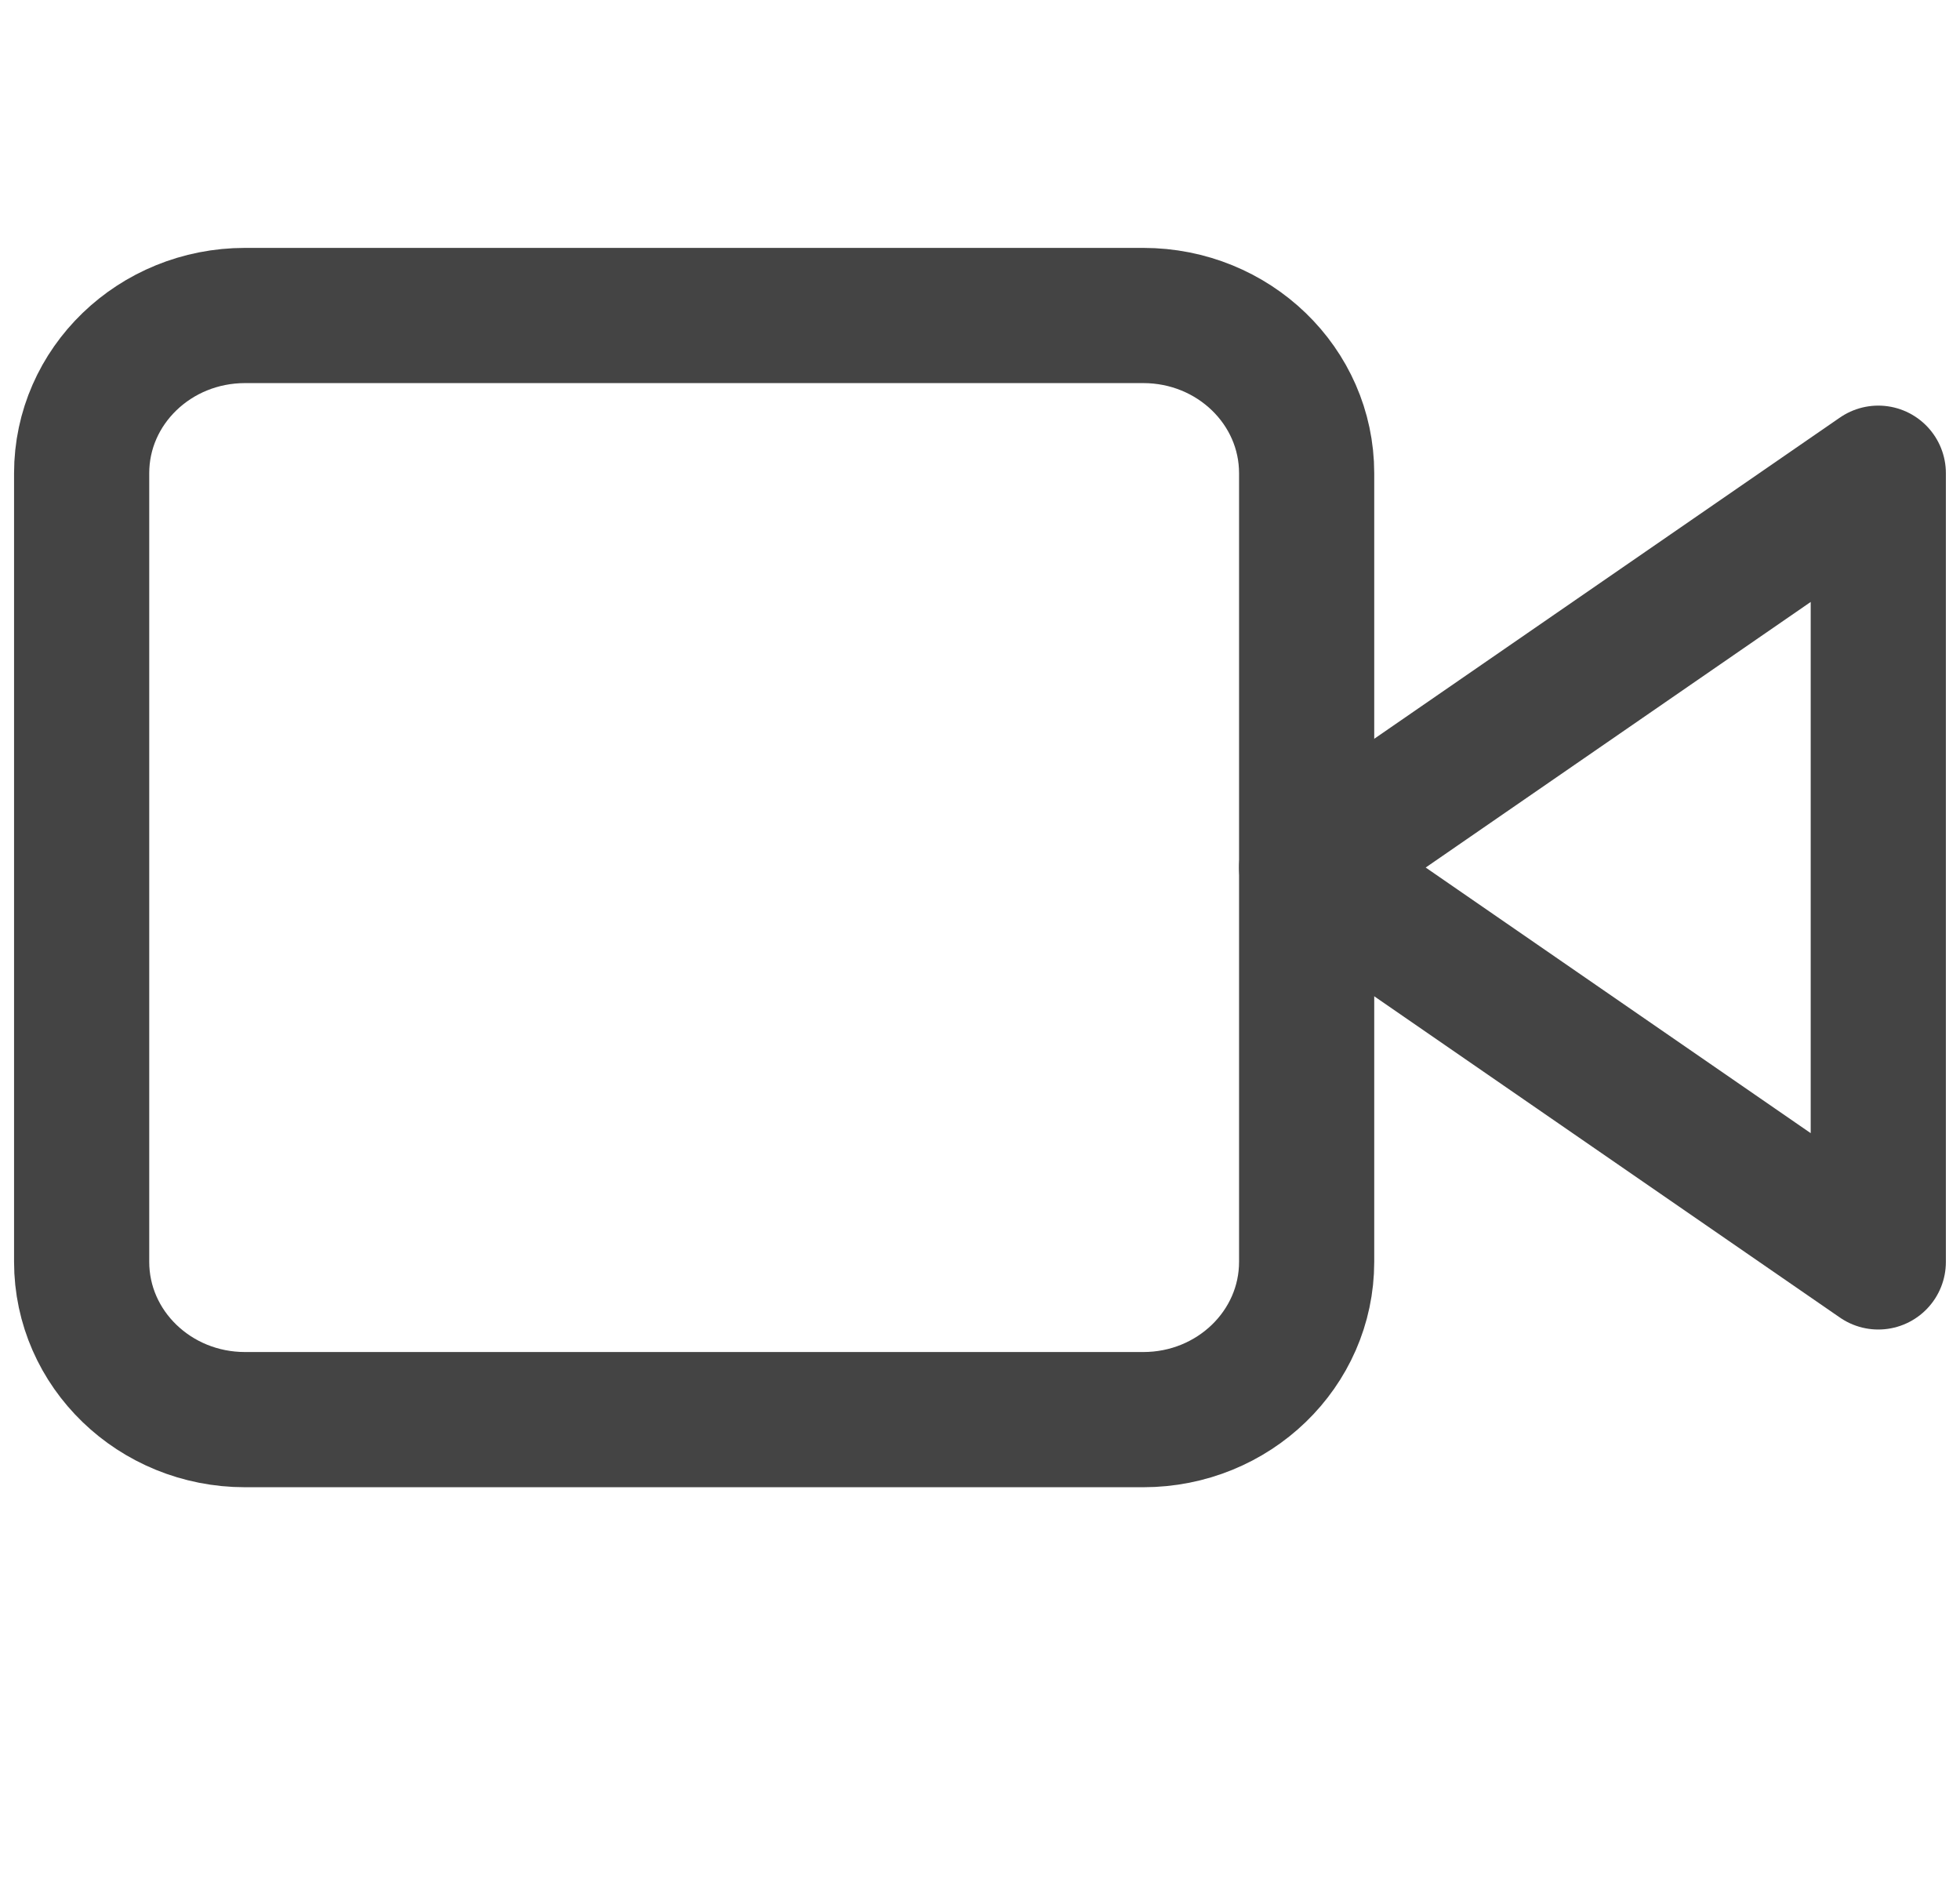
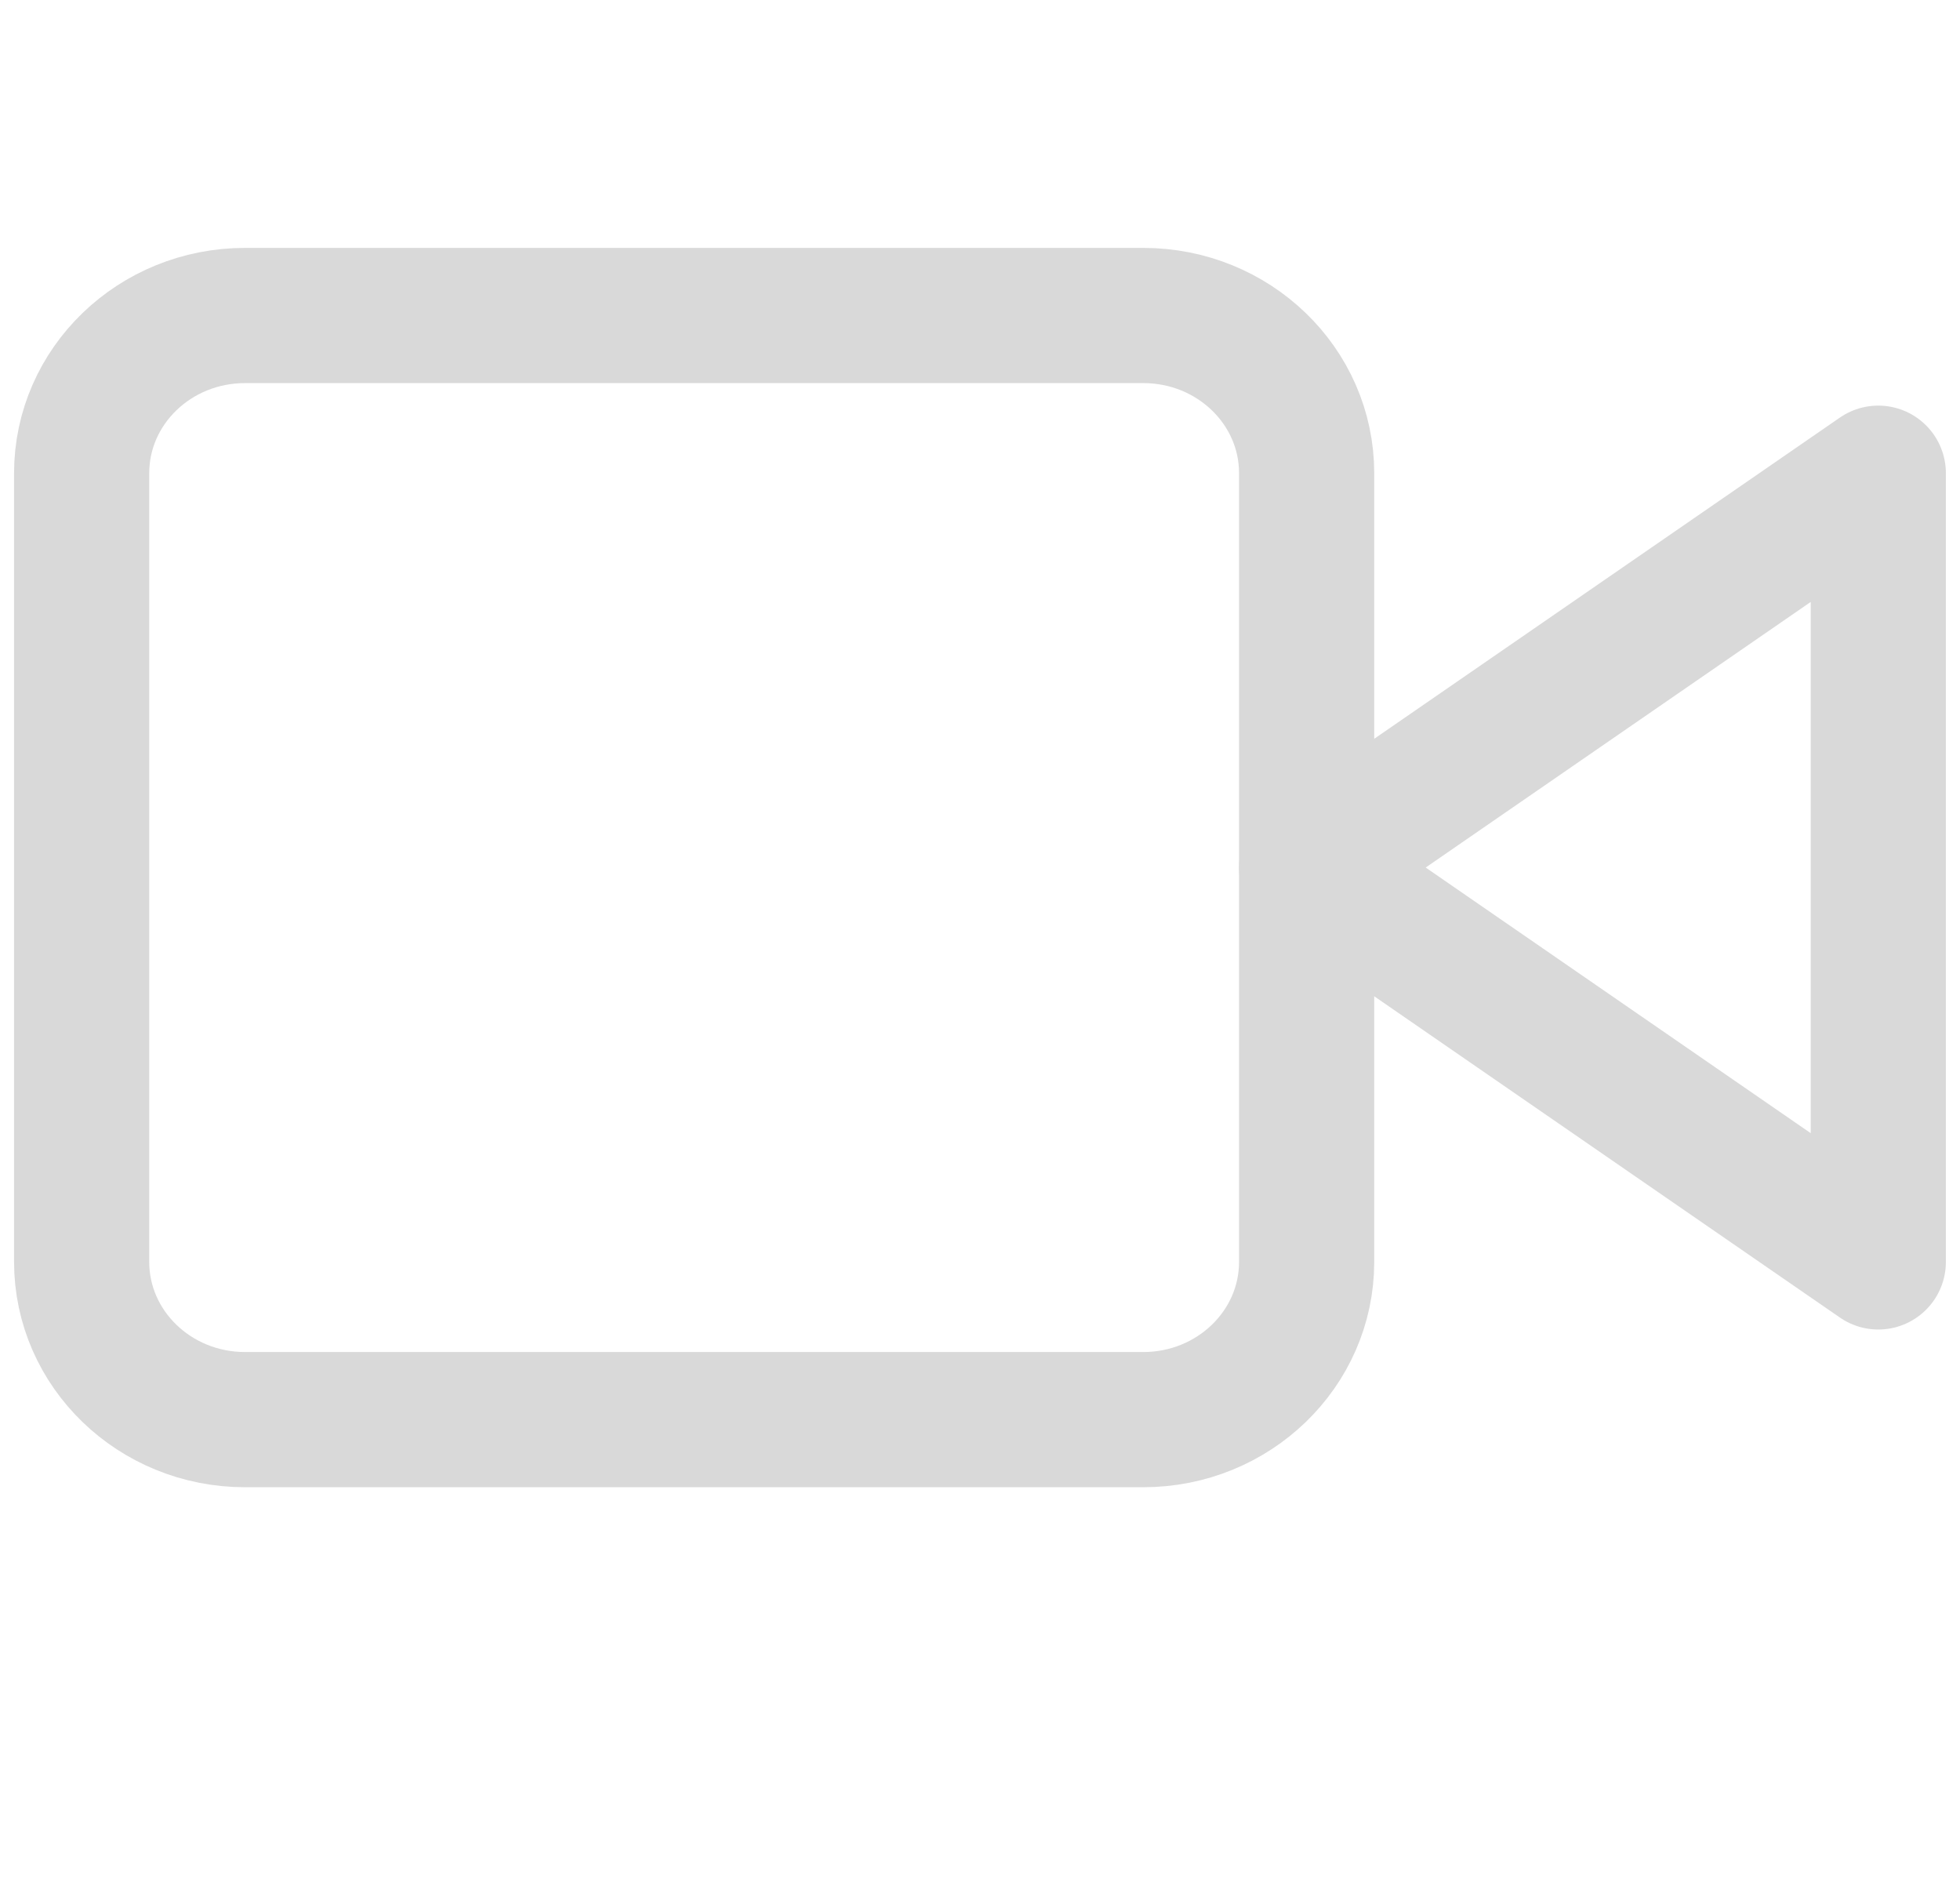
<svg xmlns="http://www.w3.org/2000/svg" width="29" height="28" viewBox="0 0 29 28" fill="none">
-   <path d="M27.791 7L19.333 12.833L27.791 18.667V7Z" stroke="#444444" stroke-width="2" stroke-linecap="round" stroke-linejoin="round" />
-   <path d="M16.916 4.667H3.625C2.29 4.667 1.208 5.711 1.208 7V18.666C1.208 19.955 2.29 21 3.625 21H16.916C18.251 21 19.333 19.955 19.333 18.666V7C19.333 5.711 18.251 4.667 16.916 4.667Z" stroke="#444444" stroke-width="2" stroke-linecap="round" stroke-linejoin="round" />
+   <path d="M27.791 7L19.333 12.833L27.791 18.667V7Z" stroke="#D9D9D9" stroke-width="2" stroke-linecap="round" stroke-linejoin="round" />
+   <path d="M16.916 4.667H3.625C2.29 4.667 1.208 5.711 1.208 7V18.666C1.208 19.955 2.29 21 3.625 21H16.916C18.251 21 19.333 19.955 19.333 18.666V7C19.333 5.711 18.251 4.667 16.916 4.667Z" stroke="#D9D9D9" stroke-width="2" stroke-linecap="round" stroke-linejoin="round" />
</svg>
